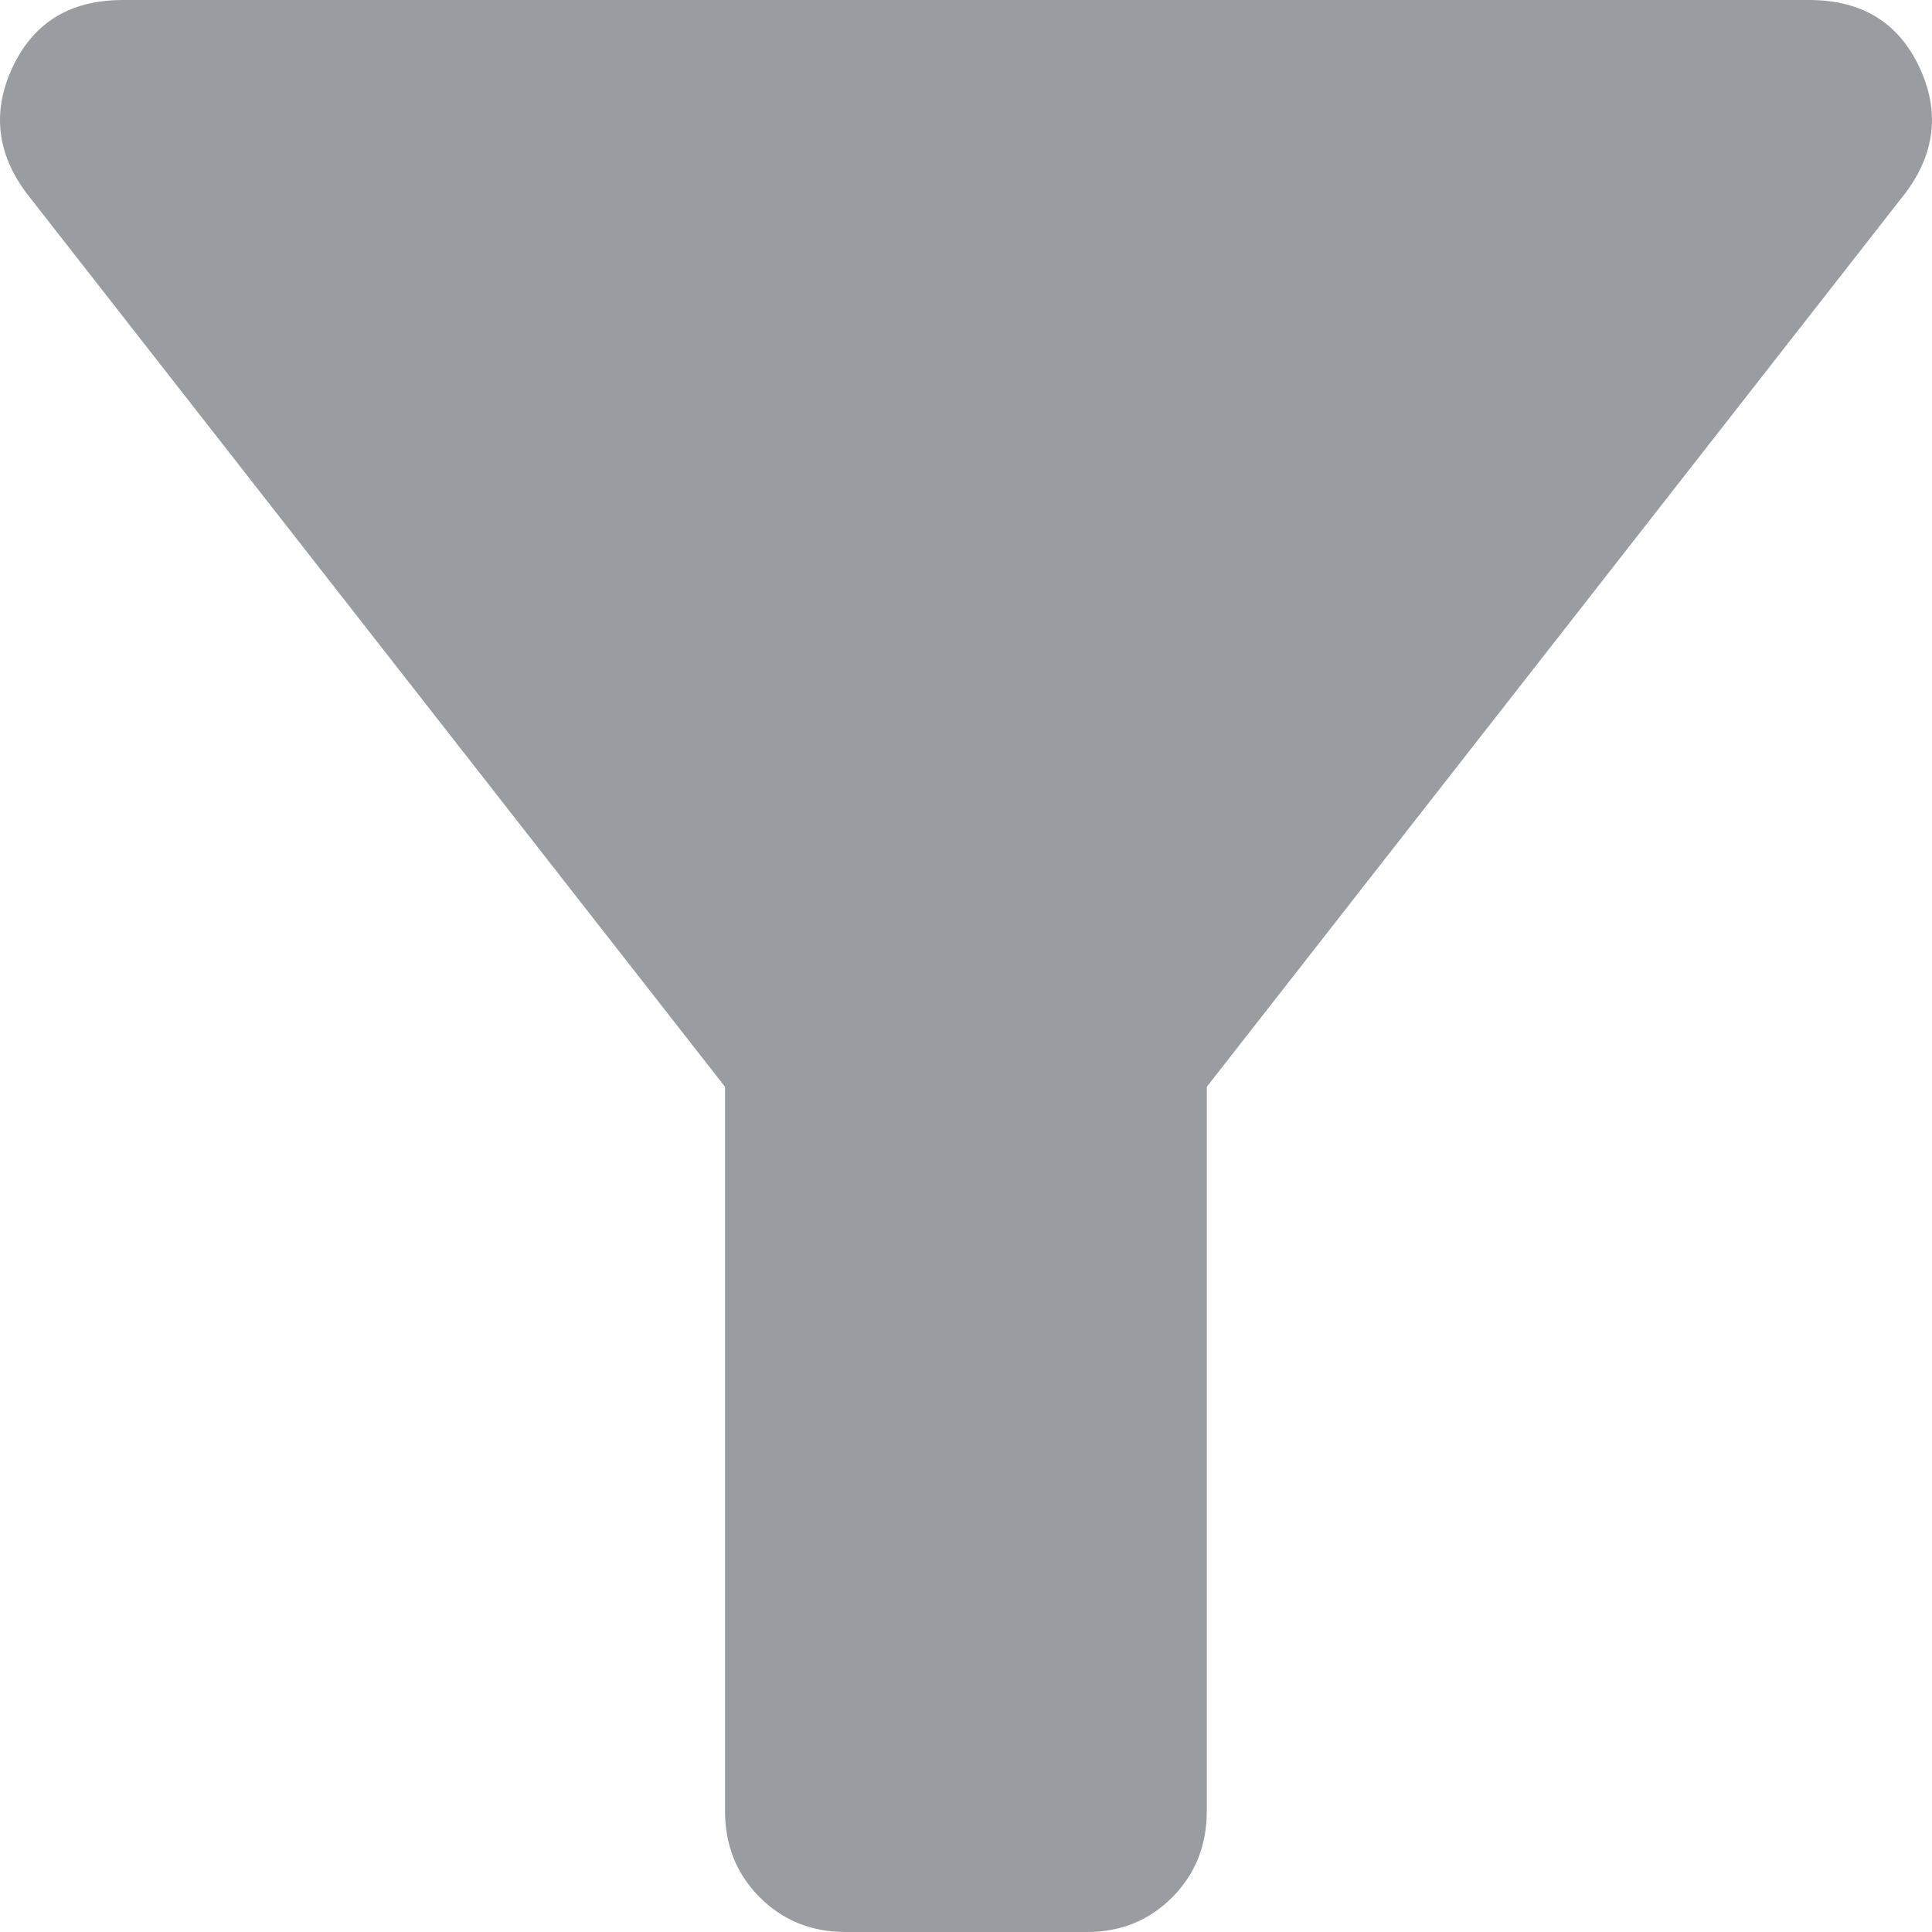
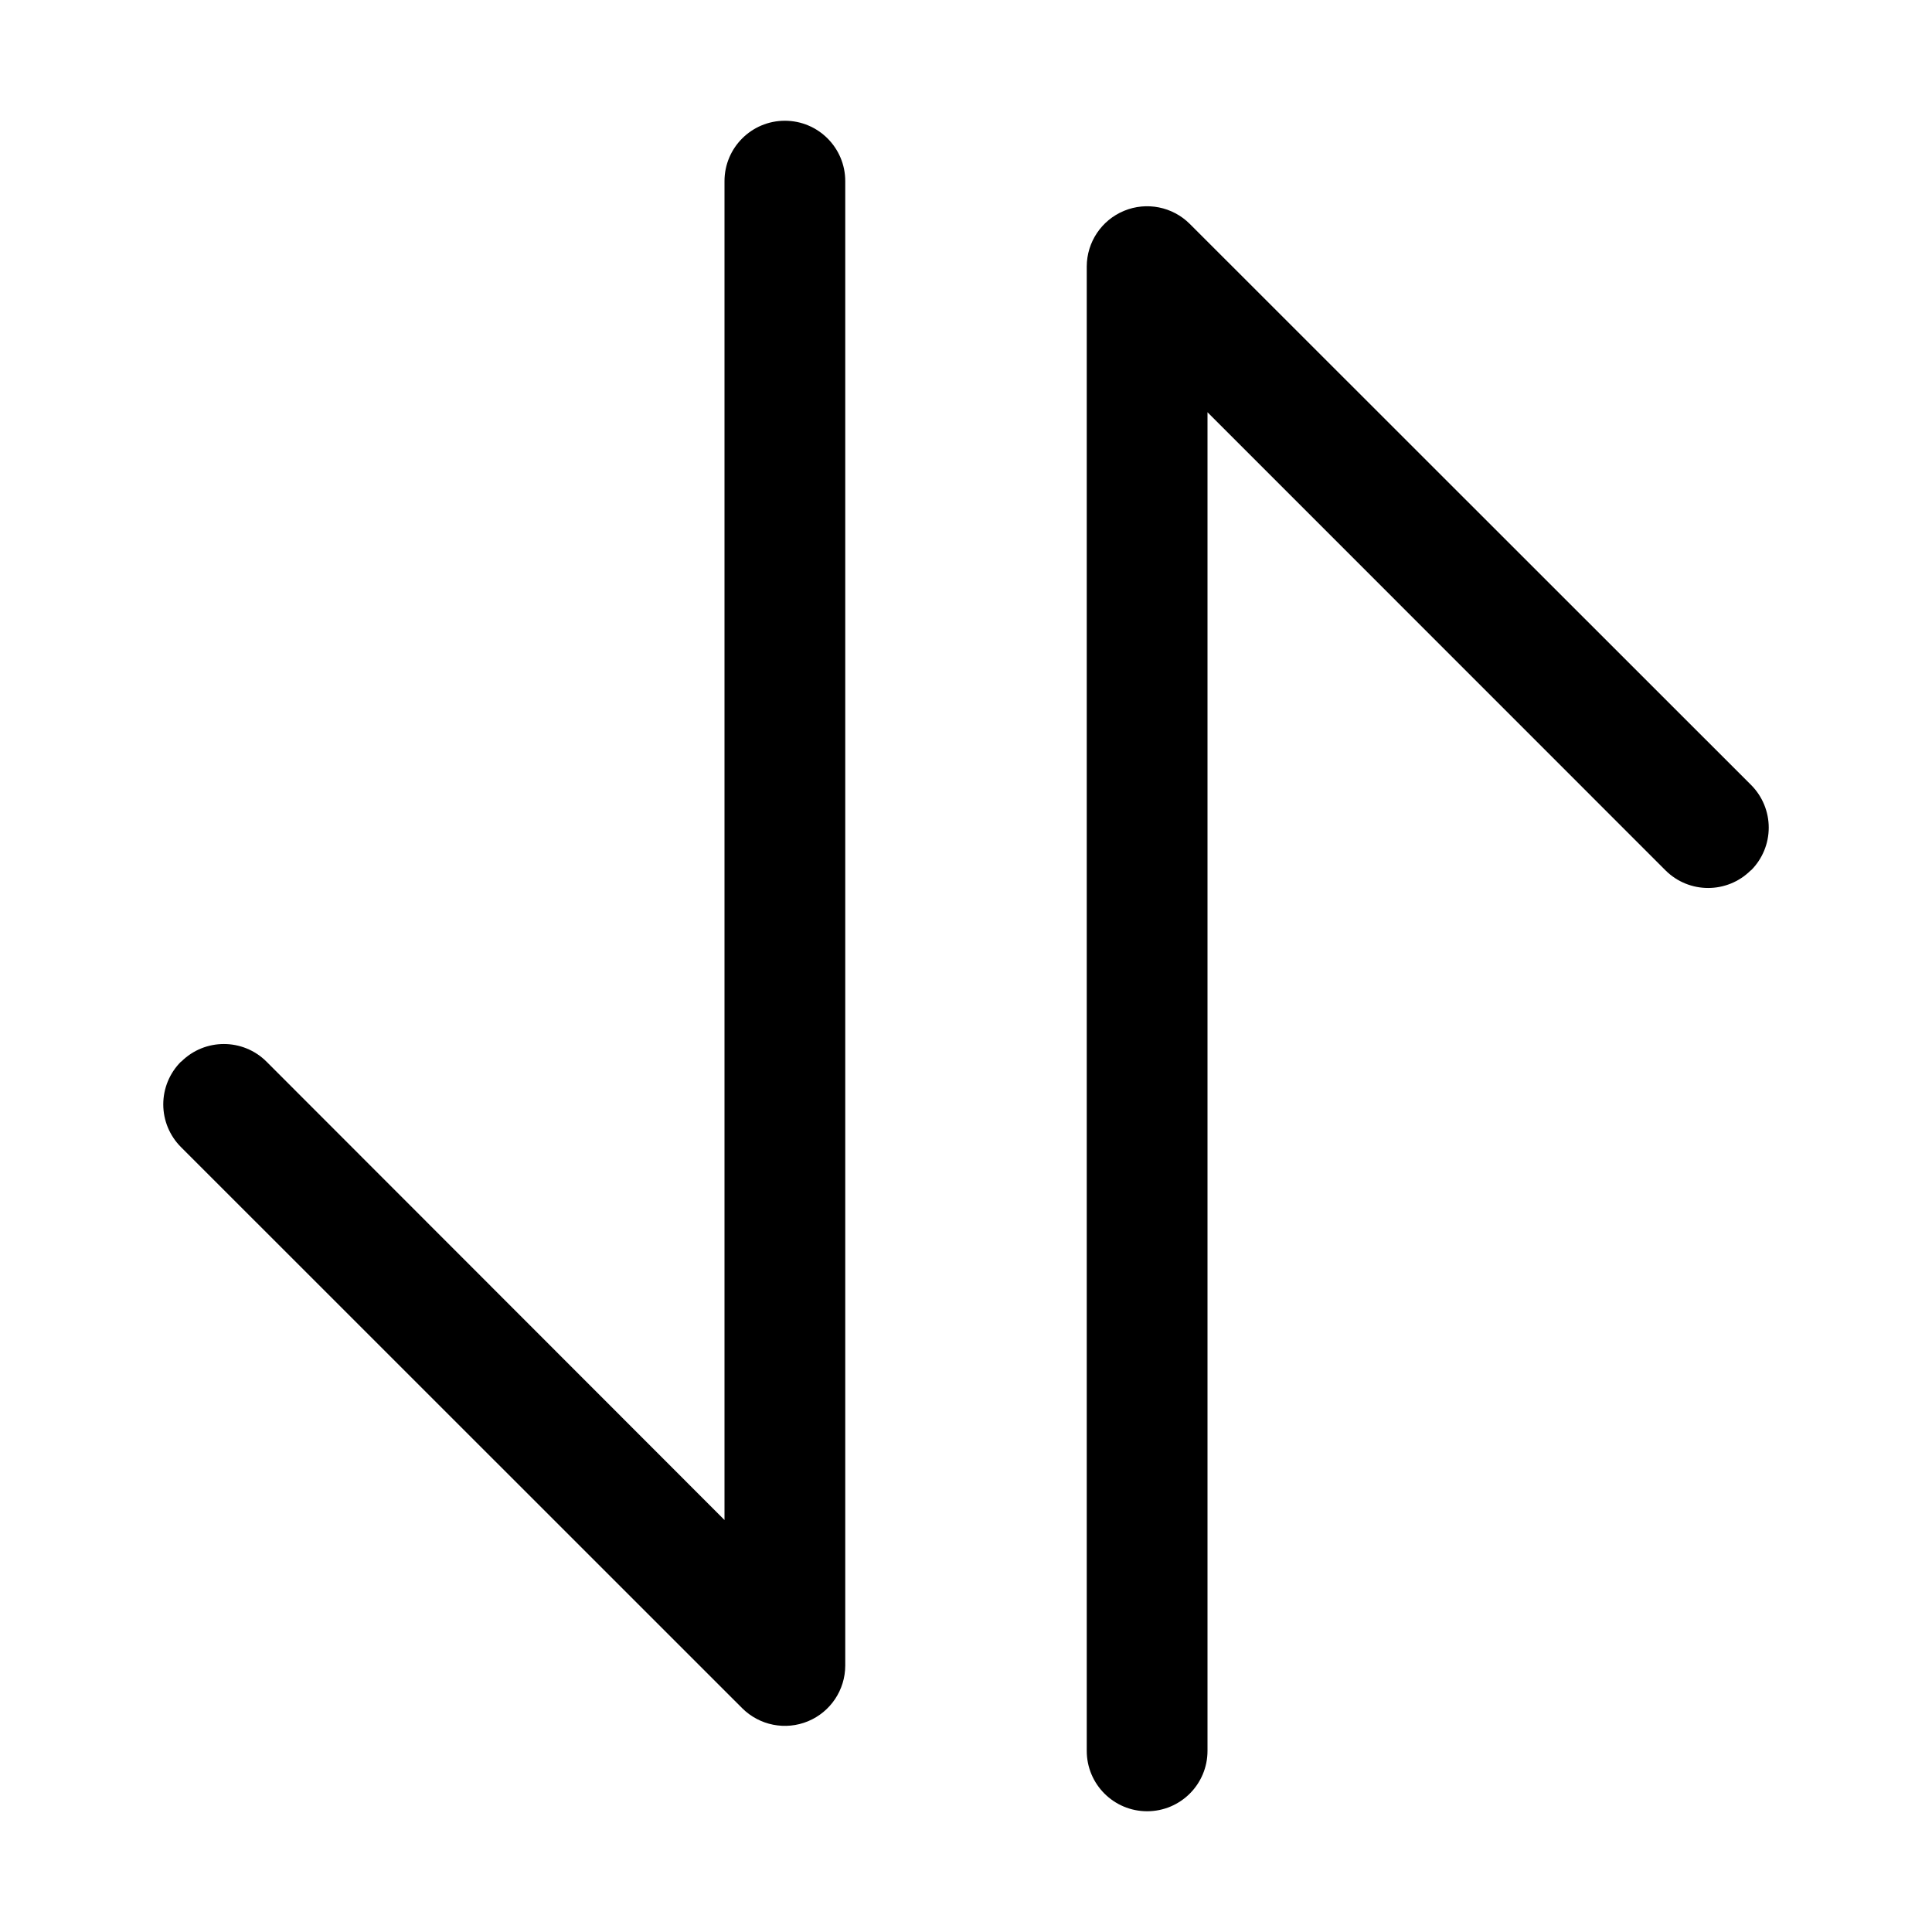
- <svg xmlns="http://www.w3.org/2000/svg" width="11" height="11" viewBox="0 0 11 11" fill="none">
-   <path d="M4.814 11C4.62 11 4.457 10.934 4.325 10.802C4.194 10.67 4.128 10.507 4.128 10.312V6.188L0.151 1.1C-0.02 0.871 -0.046 0.63 0.074 0.378C0.194 0.126 0.402 0 0.7 0H10.3C10.597 0 10.806 0.126 10.926 0.378C11.046 0.63 11.02 0.871 10.848 1.1L6.871 6.188V10.312C6.871 10.507 6.805 10.671 6.674 10.803C6.542 10.935 6.379 11.001 6.186 11H4.814Z" fill="#000B18" fill-opacity="0.4" />
+ <svg xmlns="http://www.w3.org/2000/svg" width="800px" height="800px" viewBox="0 0 1024 1024">
+   <path fill="#000000" d="M384 96a32 32 0 0 1 64 0v786.752a32 32 0 0 1-54.592 22.656L95.936 608a32 32 0 0 1 0-45.312h.128a32 32 0 0 1 45.184 0L384 805.632V96zm192 45.248a32 32 0 0 1 54.592-22.592L928.064 416a32 32 0 0 1 0 45.312h-.128a32 32 0 0 1-45.184 0L640 218.496V928a32 32 0 1 1-64 0V141.248z" />
</svg>
